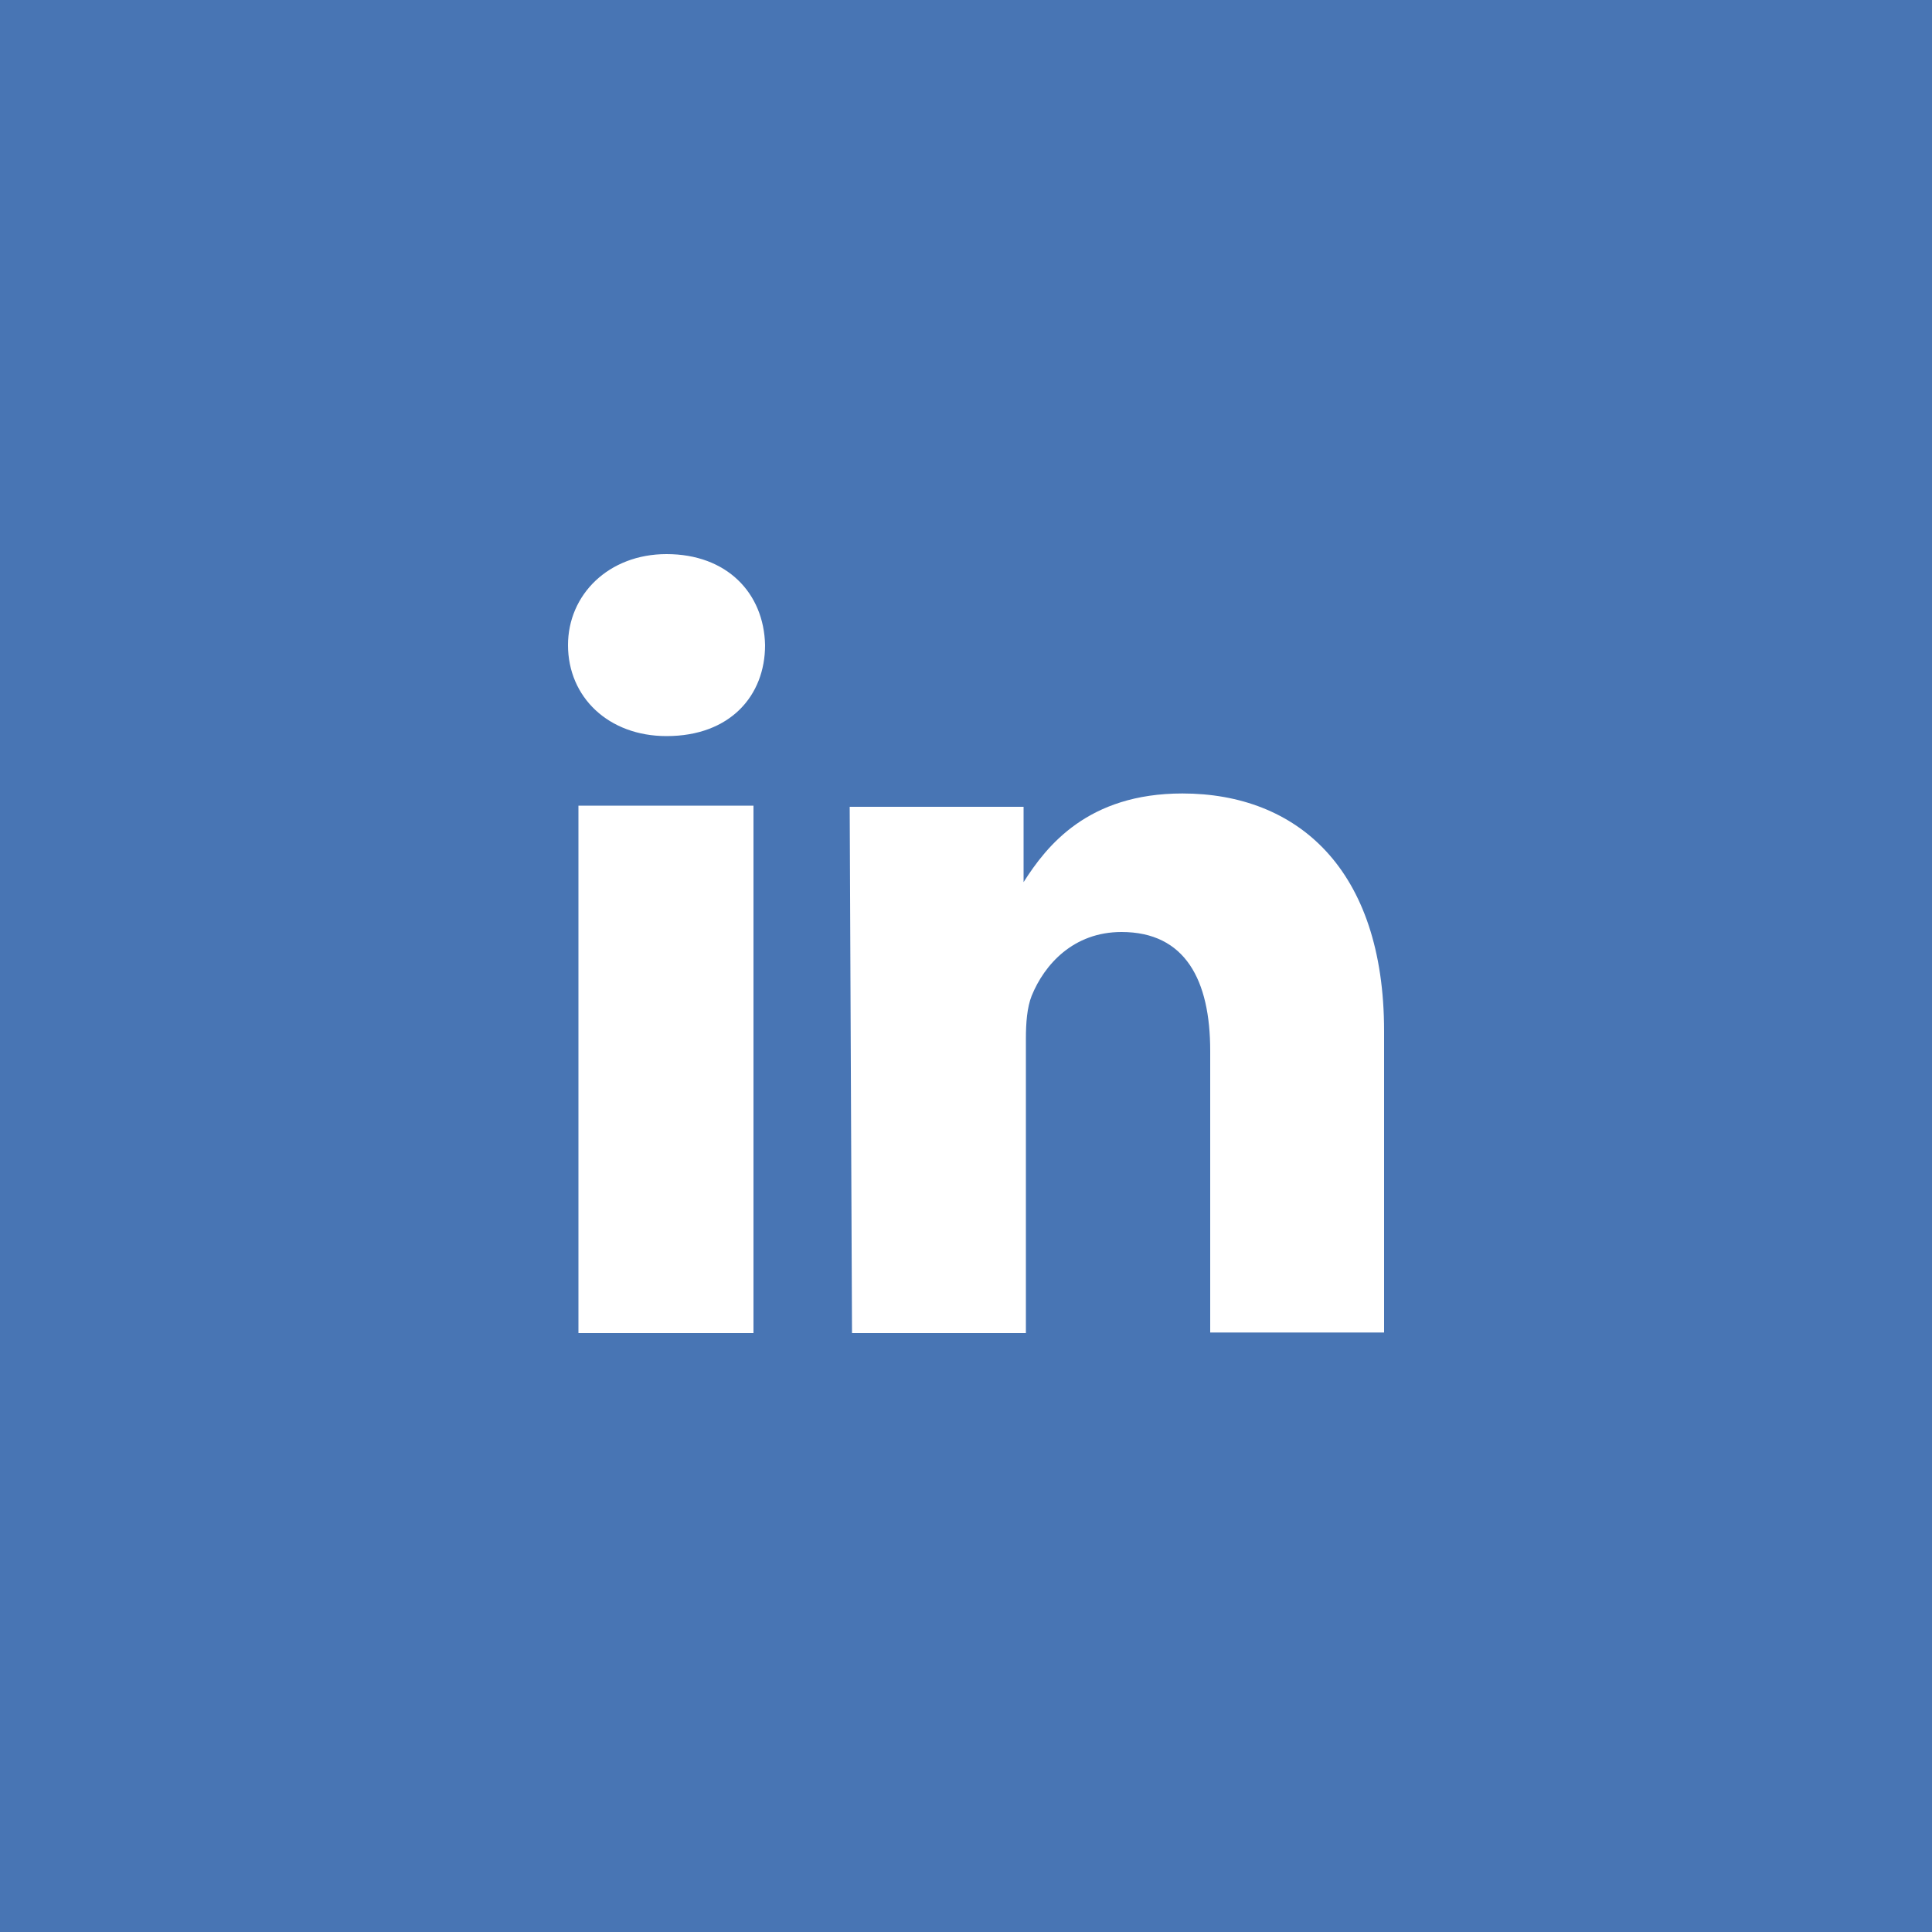
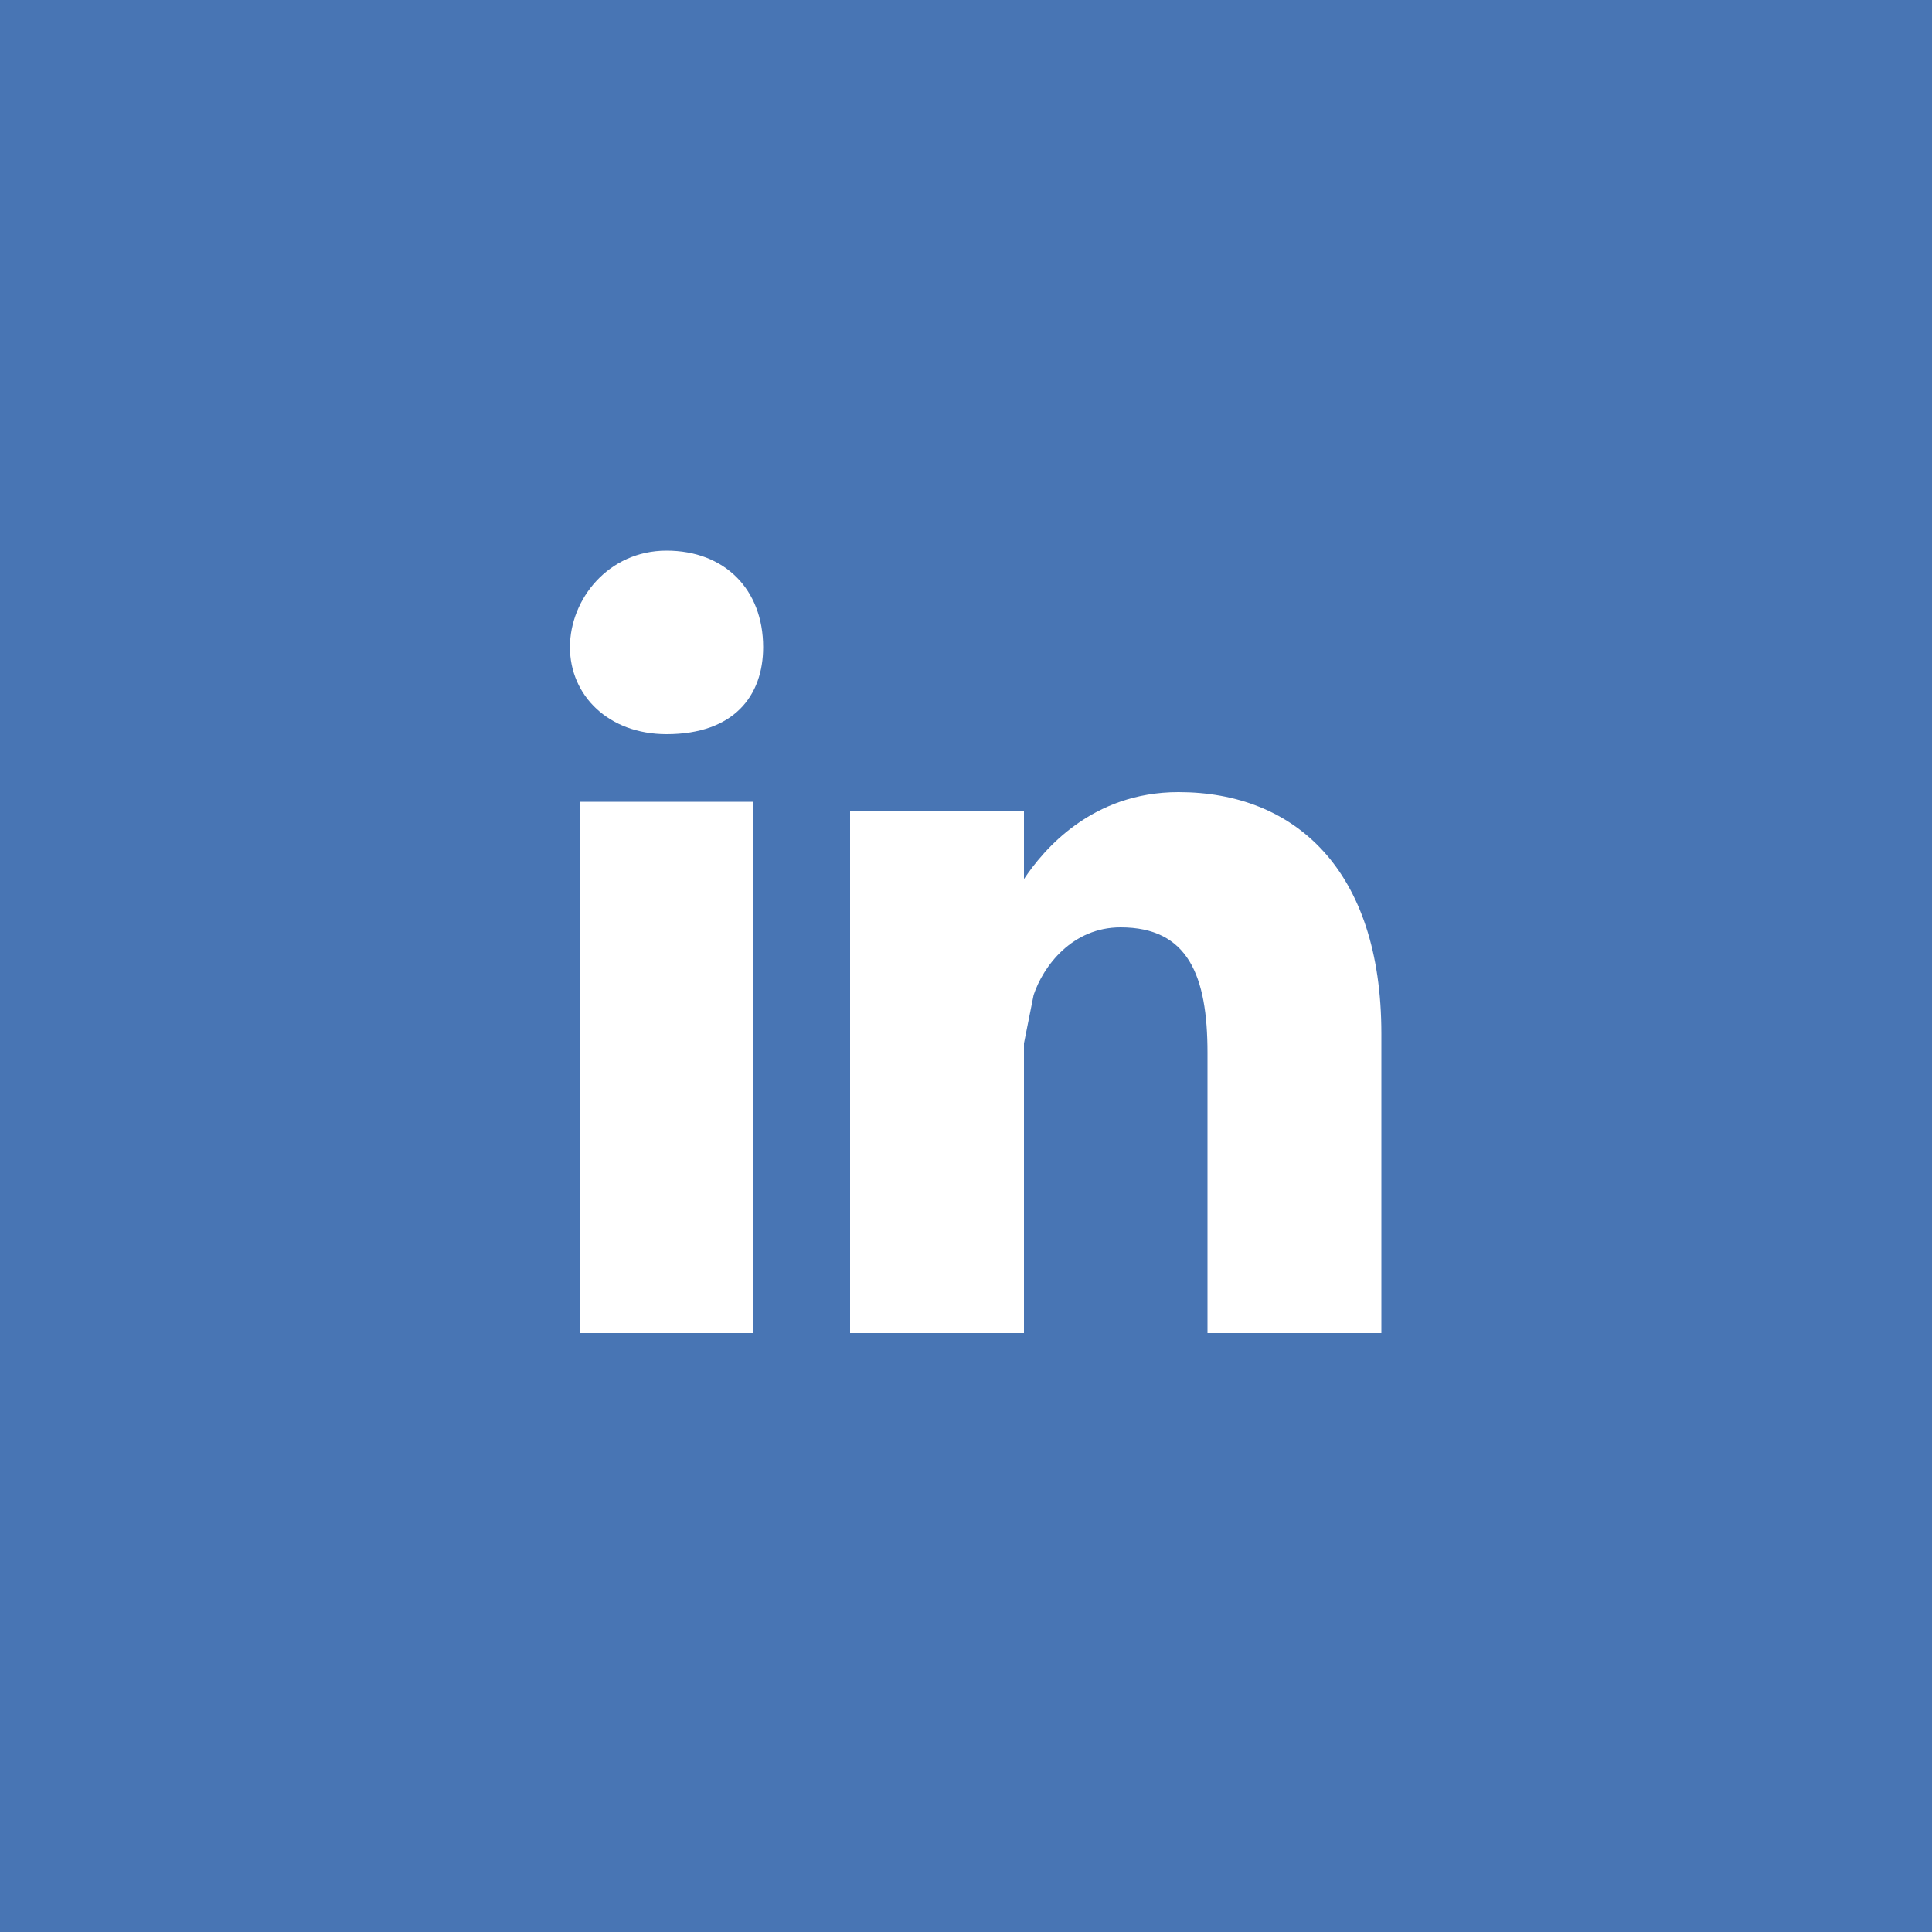
- <svg xmlns="http://www.w3.org/2000/svg" height="200" width="200">
-   <rect height="100%" width="100%" fill="#4875b4" />
-   <g transform="scale(0.6) translate(66, 62)" fill="#fff">
-     <path d="m64,168,0-91-30.2,0,0,91,30.2,0zm-15-103c11,0,17-7,17-15.7-0.2-9-6.6-15.7-17-15.7-10,0-17,7-17,15.7,0,9,7,15.7,17,15.7z" />
-     <path d="m81,168,30,0,0-50.8c0-2.7,0.2-5.4,1-7.4,2.2-5.4,7.2-11,15.5-11,11,0,15.3,8.3,15.3,20.5v48.6h30v-52c0-28-15-41-34.8-41-16.3,0-23.4,9-27.4,15.3v-13h-30c0.4,8.5z" />
-   </g>
+ <svg xmlns="http://www.w3.org/2000/svg" width="200" height="200">
+   <rect width="100%" height="100%" fill="#4875b4" />
+   <path fill="#fff" d="M78 138V83H60v55h18zm-9-62c7 0 10-4 10-9 0-6-4-10-10-10s-10 5-10 10 4 9 10 9zm19 62h18v-30l1-5c1-3 4-7 9-7 7 0 9 5 9 13v29h18v-31c0-17-9-25-21-25-9 0-14 6-16 9v-7H88c0 5z" />
</svg>
